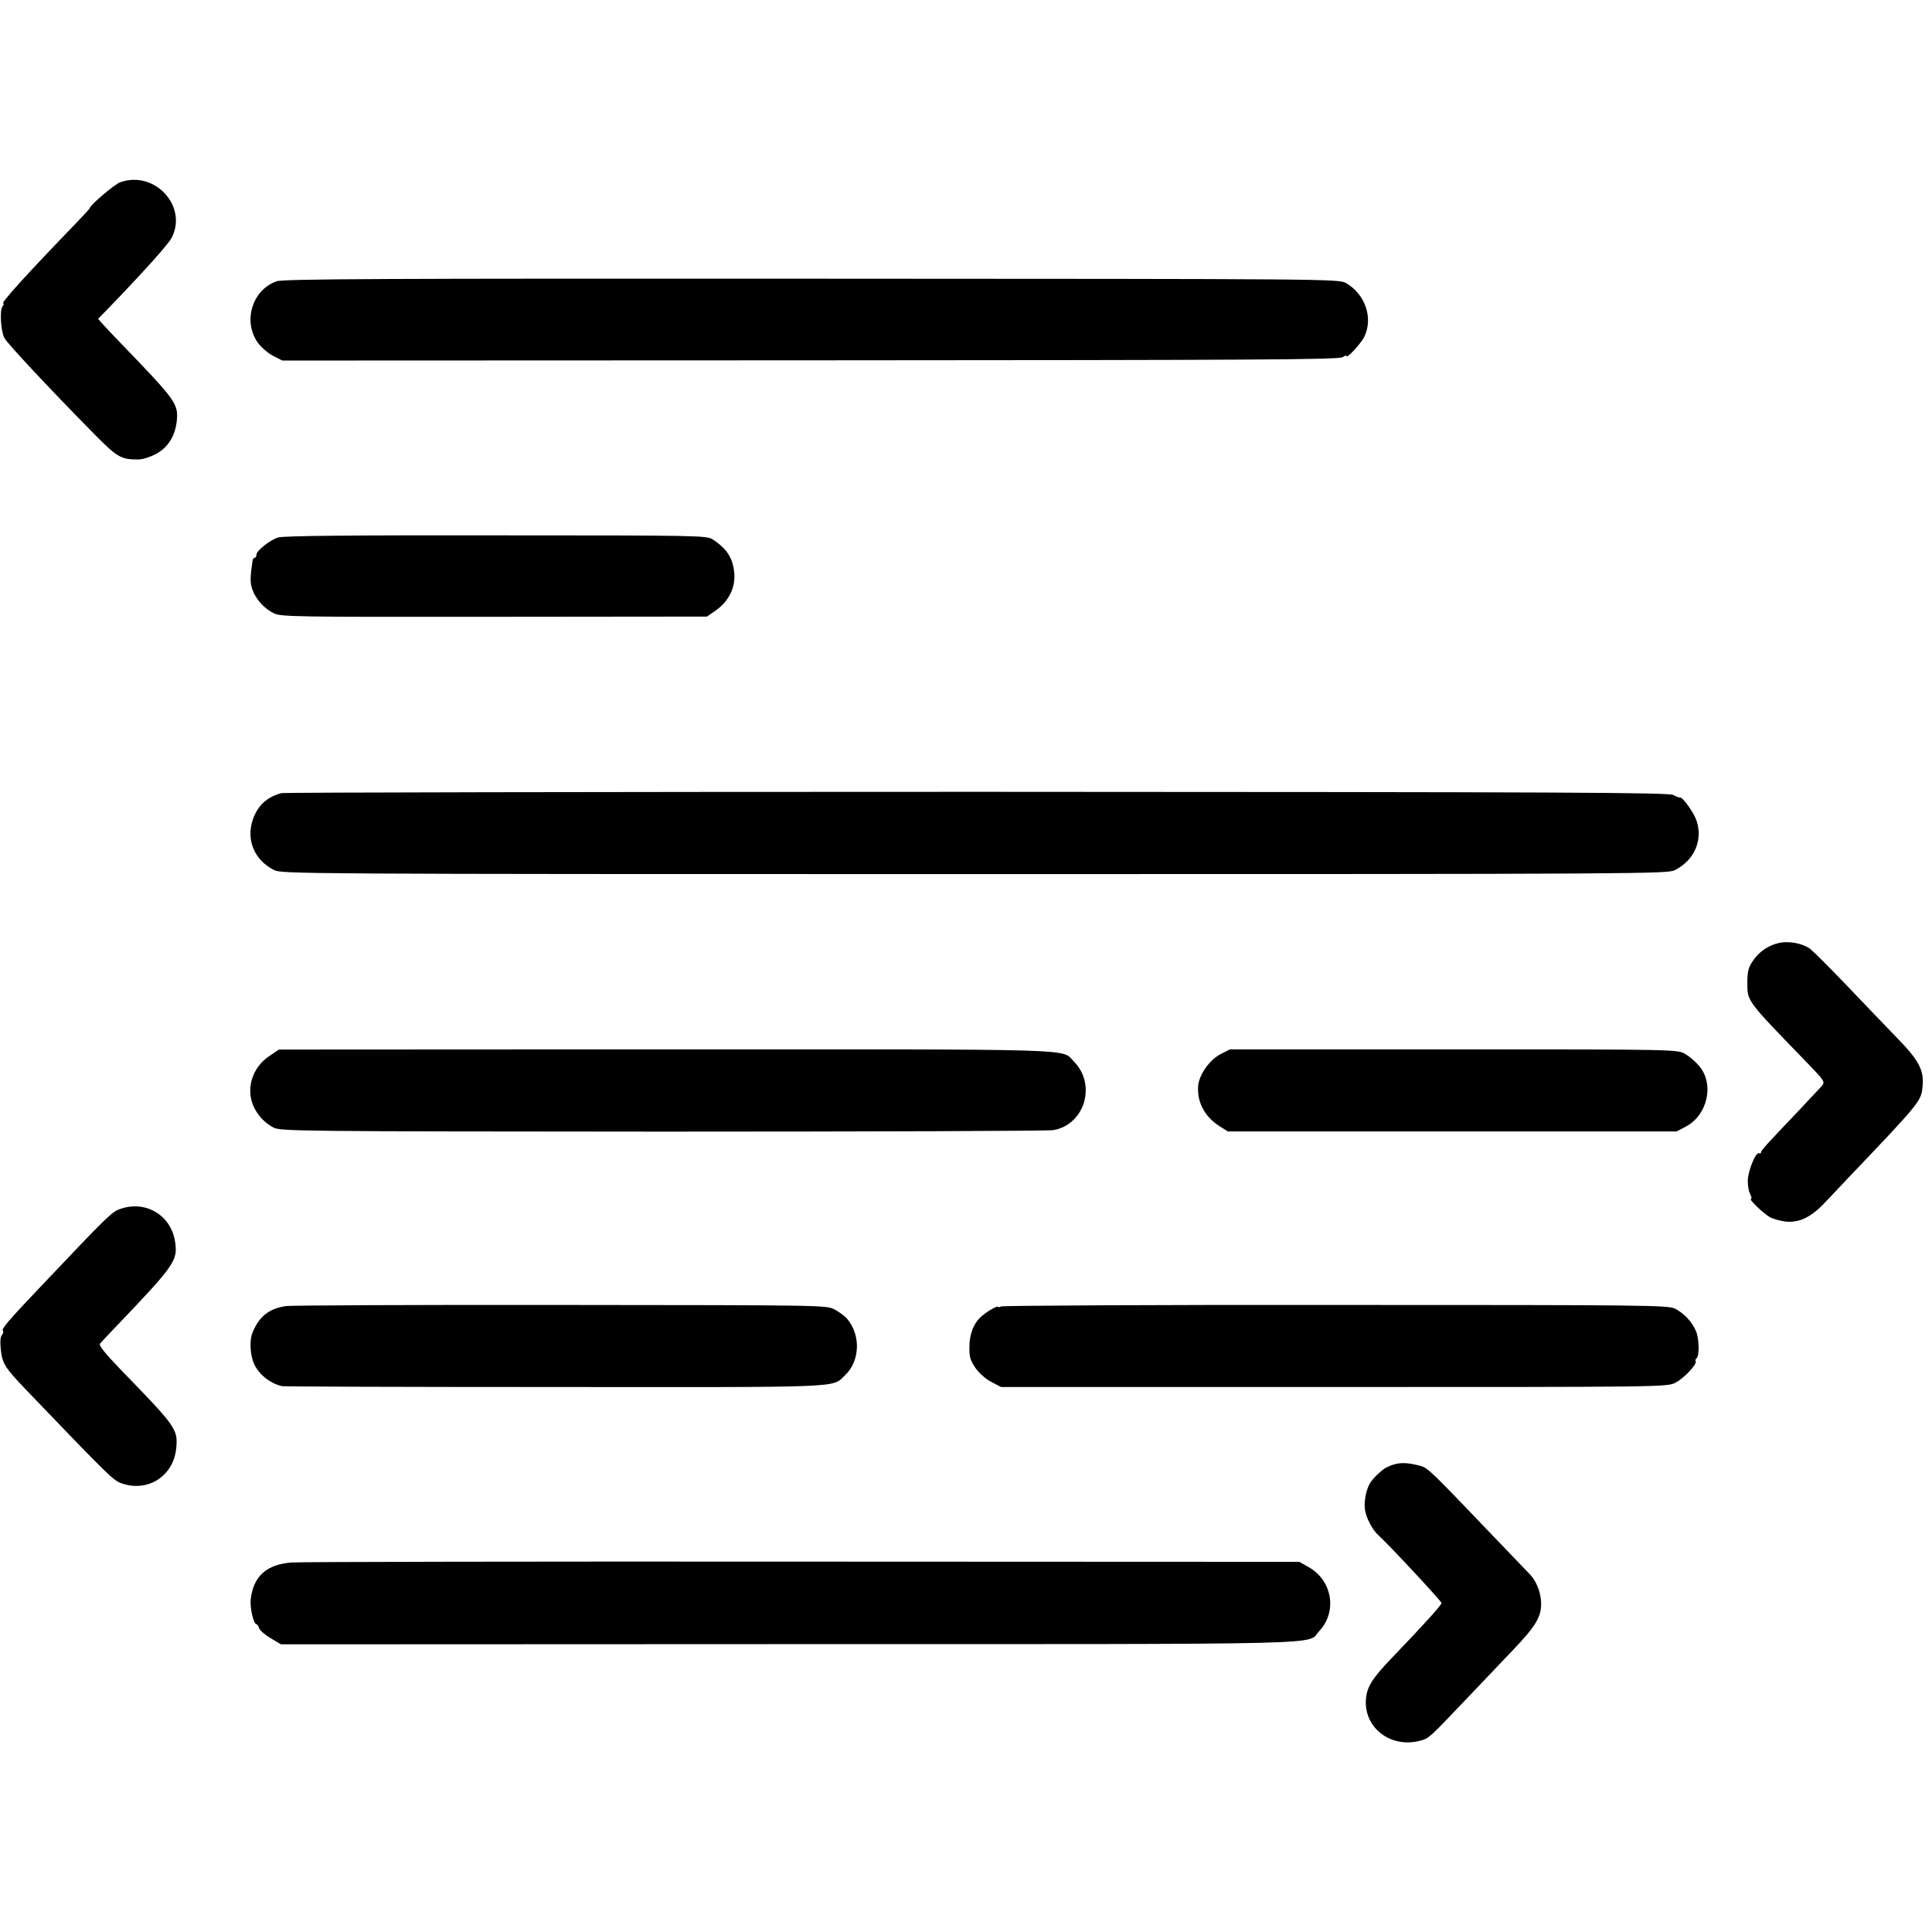
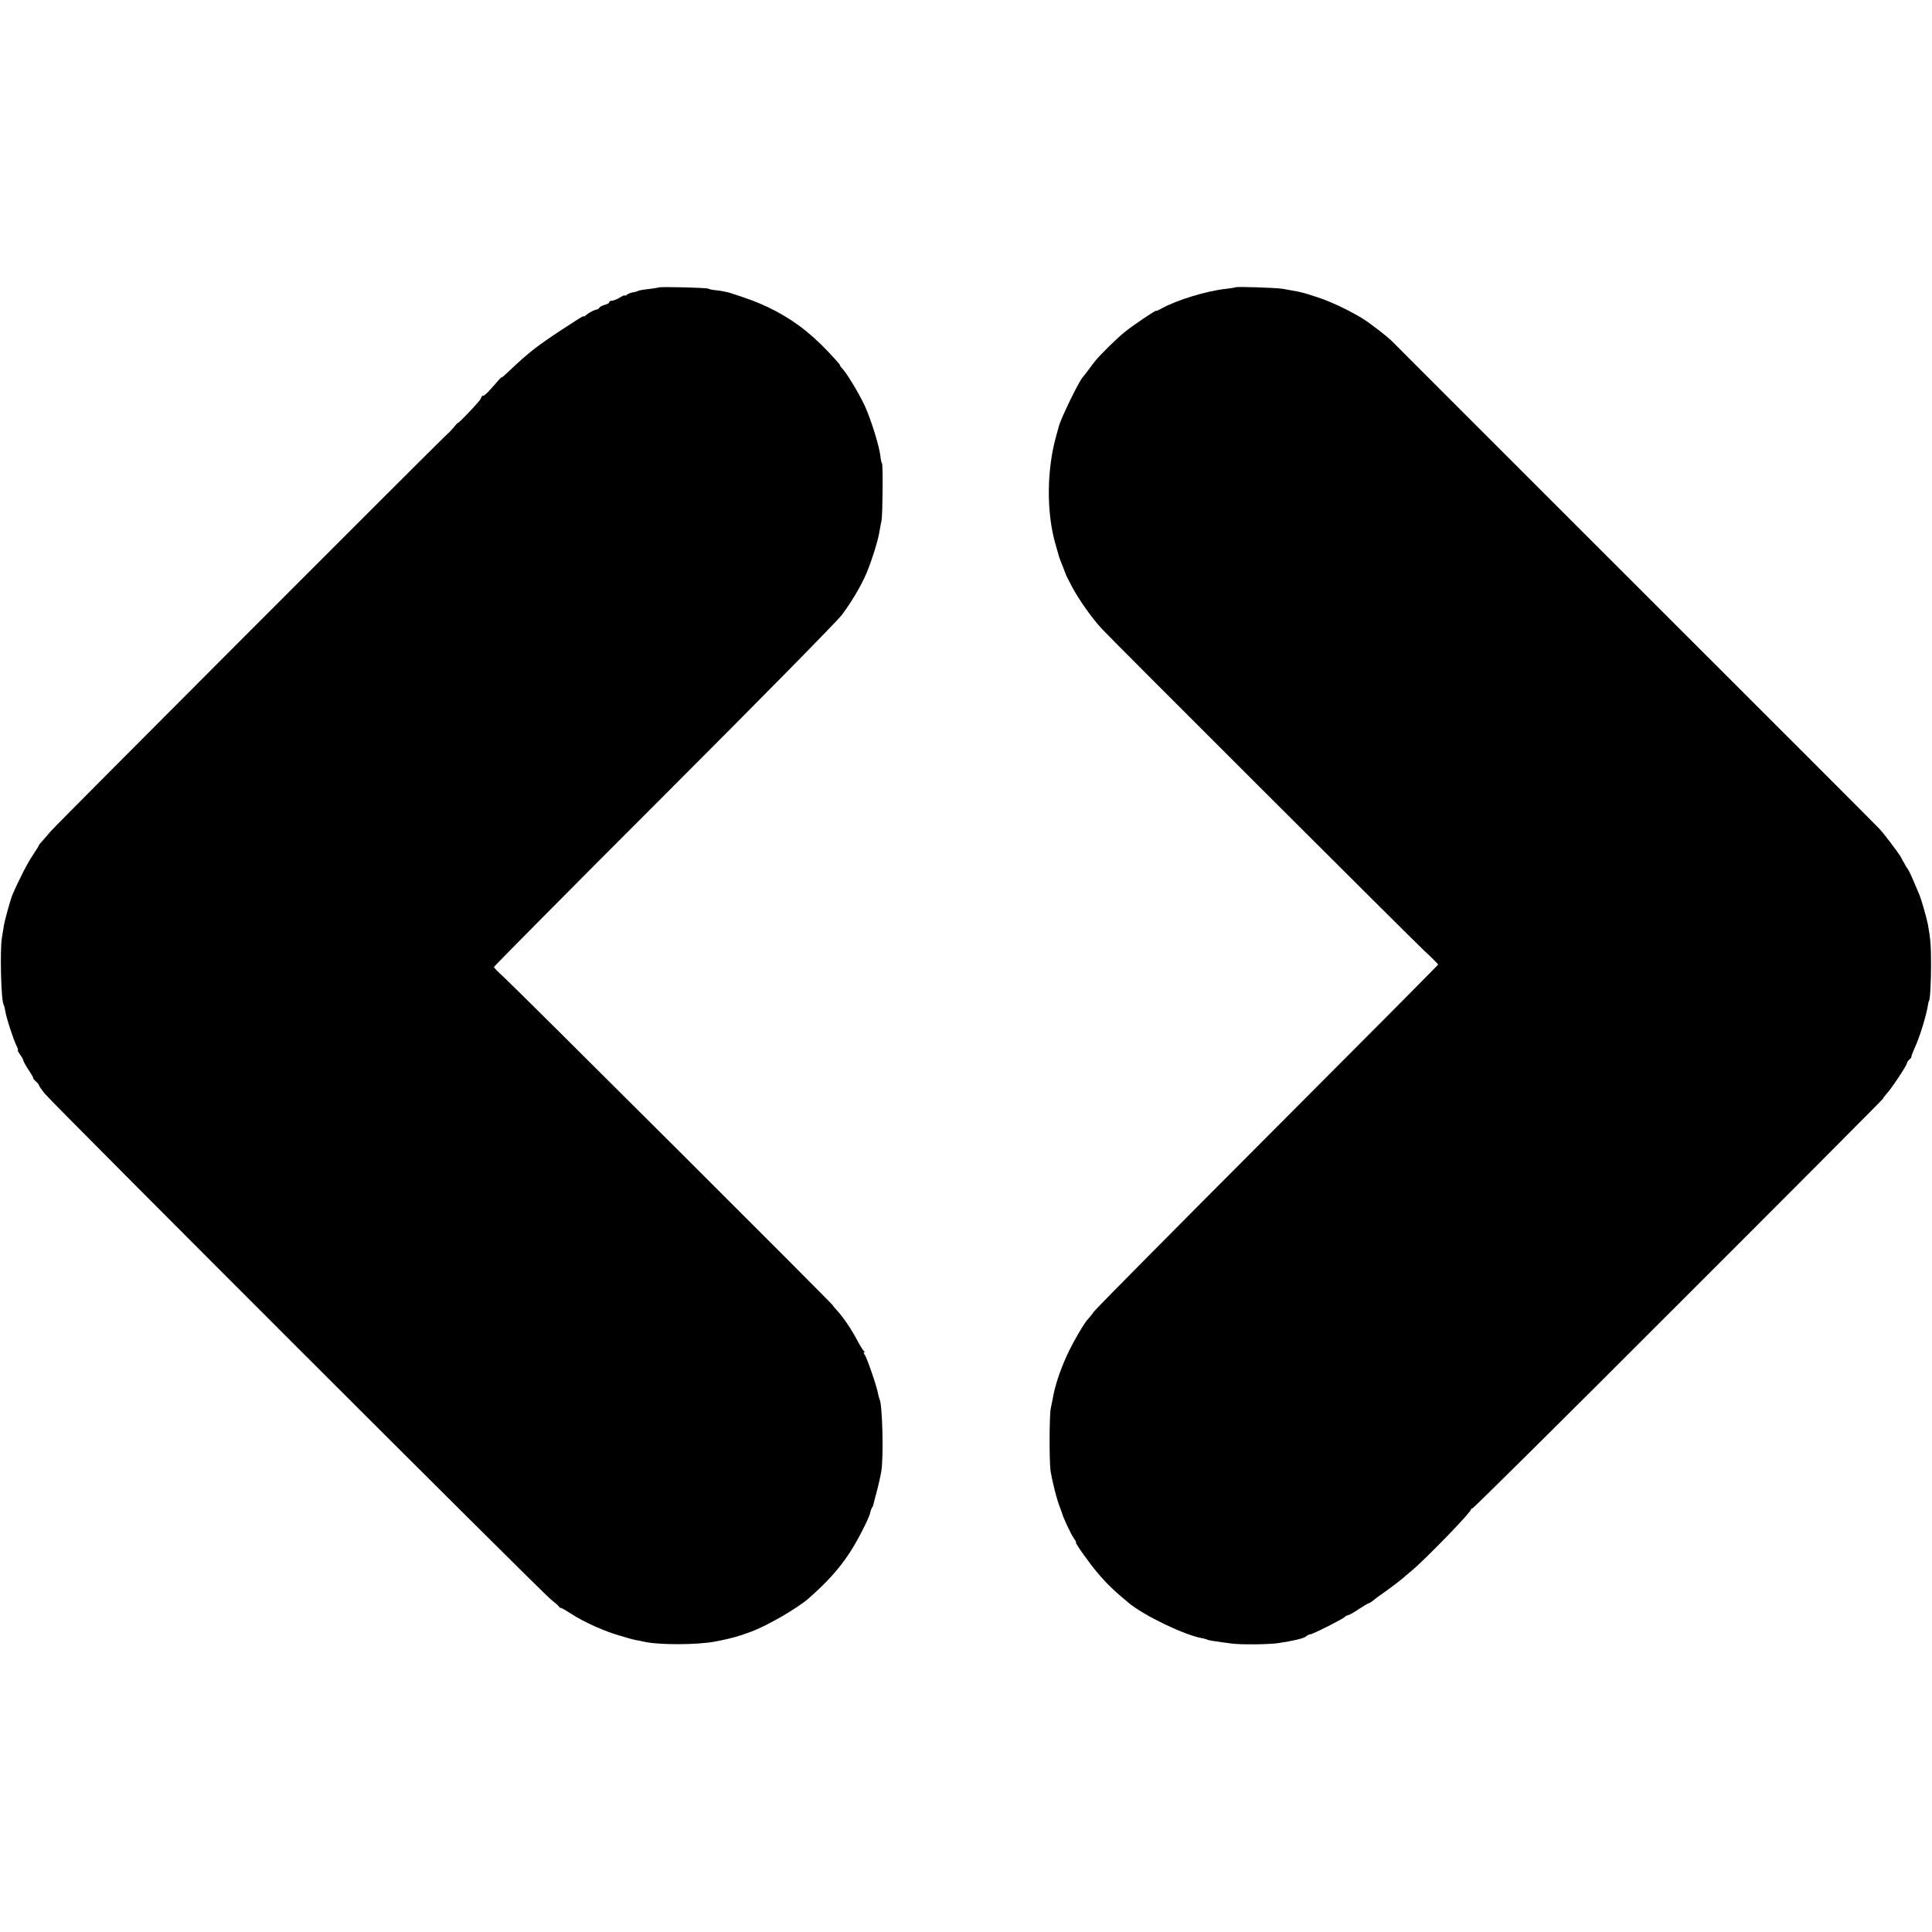
- <svg xmlns="http://www.w3.org/2000/svg" version="1.0" width="904pt" height="904pt" viewBox="0 0 904 904" preserveAspectRatio="xMidYMid meet">
-   <g transform="translate(0,904) scale(0.1,-0.1)" fill="#000000" stroke="none">
-     <path d="M562 8187 c-27 -10 -142 -108 -142 -121 0 -2 -28 -33 -62 -68 -231 -239 -357 -378 -343 -378 4 0 3 -6 -3 -13 -14 -17 -9 -116 9 -149 13 -25 206 -232 424 -453 104 -105 121 -115 202 -115 20 0 57 12 83 26 56 30 89 83 97 153 8 81 -2 96 -257 360 -36 37 -75 79 -88 93 l-23 26 38 39 c164 169 291 310 306 340 77 148 -80 318 -241 260z" />
-     <path d="M1295 7724 c-114 -39 -160 -186 -89 -287 16 -22 48 -50 72 -62 l43 -22 2473 1 c2080 1 2476 3 2489 15 10 7 17 10 17 5 0 -15 69 59 84 91 42 87 4 198 -85 250 -34 20 -53 20 -2500 21 -1991 1 -2473 -1 -2504 -12z" />
-     <path d="M1301 6525 c-40 -13 -101 -62 -101 -80 0 -8 -4 -15 -8 -15 -5 0 -9 -6 -10 -12 -12 -80 -12 -102 -2 -134 16 -47 55 -91 102 -114 34 -16 96 -17 1031 -16 l995 1 43 30 c58 41 90 105 85 170 -6 73 -33 116 -101 161 -29 18 -56 19 -1016 19 -667 1 -997 -2 -1018 -10z" />
-     <path d="M1317 5329 c-67 -18 -110 -57 -133 -121 -34 -97 5 -191 98 -239 36 -18 114 -19 3278 -19 3164 0 3242 1 3278 19 91 47 131 141 100 232 -12 36 -65 110 -76 107 -4 -1 -18 4 -32 12 -21 12 -479 14 -3258 15 -1777 0 -3242 -3 -3255 -6z" />
-     <path d="M8325 4628 c-51 -11 -95 -41 -125 -87 -19 -28 -24 -49 -24 -96 0 -91 -8 -81 275 -373 89 -92 90 -94 72 -115 -10 -11 -57 -61 -104 -111 -158 -166 -179 -189 -179 -198 0 -5 -4 -7 -9 -4 -15 9 -53 -84 -53 -130 0 -23 5 -52 12 -63 6 -12 7 -21 3 -21 -13 0 61 -71 90 -86 15 -8 48 -17 73 -20 62 -6 117 20 179 85 28 29 75 79 105 111 351 368 350 368 356 439 7 74 -18 121 -122 227 -49 51 -154 160 -234 244 -80 84 -157 160 -171 171 -36 25 -97 37 -144 27z" />
-     <path d="M1258 4097 c-76 -51 -107 -148 -74 -228 19 -45 53 -83 96 -105 33 -17 117 -18 1820 -19 982 0 1805 3 1829 7 147 26 203 214 95 322 -60 60 66 56 -1906 56 l-1813 -1 -47 -32z" />
-     <path d="M5710 4107 c-49 -26 -96 -91 -103 -142 -9 -75 27 -148 97 -193 l41 -26 1050 0 1050 0 42 22 c104 54 136 202 62 286 -16 19 -45 44 -65 55 -34 20 -42 21 -1082 21 l-1047 0 -45 -23z" />
-     <path d="M565 3384 c-41 -13 -57 -29 -366 -355 -161 -169 -194 -208 -185 -216 3 -3 1 -12 -5 -20 -8 -9 -9 -33 -5 -70 7 -64 20 -83 117 -185 405 -422 410 -426 452 -440 123 -41 242 39 252 170 7 84 -2 98 -257 360 -78 81 -107 117 -100 125 6 7 40 44 77 82 274 287 288 307 274 396 -19 123 -137 193 -254 153z" />
-     <path d="M1340 2929 c-80 -11 -128 -48 -159 -126 -14 -34 -11 -101 7 -143 21 -49 76 -94 132 -106 8 -2 583 -4 1277 -4 1369 -1 1295 -4 1356 54 71 66 76 188 11 265 -11 13 -37 32 -59 44 -40 20 -43 20 -1280 21 -682 1 -1260 -2 -1285 -5z" />
-     <path d="M4684 2927 c-8 -4 -14 -5 -14 -2 0 8 -50 -20 -76 -43 -37 -31 -58 -83 -58 -144 -1 -47 4 -63 29 -100 18 -25 49 -52 75 -65 l44 -23 1559 0 c1530 0 1558 0 1596 20 40 20 104 88 95 101 -2 4 -1 10 4 13 14 9 13 91 -2 127 -18 43 -54 82 -97 105 -32 17 -115 18 -1587 18 -854 1 -1560 -3 -1568 -7z" />
-     <path d="M6520 2187 c-19 -6 -40 -16 -47 -22 -32 -27 -39 -34 -55 -54 -22 -26 -36 -86 -32 -130 5 -41 35 -100 66 -127 46 -41 293 -306 293 -315 0 -9 -83 -101 -230 -254 -96 -100 -121 -140 -124 -202 -6 -131 119 -224 254 -188 42 12 38 8 217 196 75 79 173 182 218 229 106 111 133 156 131 220 -1 48 -22 102 -52 133 -8 8 -93 97 -189 197 -276 289 -289 301 -323 311 -58 15 -91 17 -127 6z" />
-     <path d="M1365 1729 c-119 -9 -180 -65 -192 -174 -4 -40 14 -115 27 -115 4 0 10 -8 12 -18 3 -10 27 -31 54 -47 l49 -29 2380 1 c2616 0 2416 -4 2477 60 87 92 62 239 -50 301 l-42 24 -2323 1 c-1277 1 -2353 -1 -2392 -4z" />
+ <svg xmlns="http://www.w3.org/2000/svg" version="1.0" width="1240pt" height="1240pt" viewBox="0 0 1240 1240" preserveAspectRatio="xMidYMid meet">
+   <g transform="translate(0,1240) scale(0.1,-0.1)" fill="#000000" stroke="none">
+     <path d="M4228 10555 c-2 -1 -30 -6 -63 -10 -32 -3 -63 -9 -67 -11 -5 -3 -20 -8 -35 -10 -15 -3 -33 -10 -40 -16 -7 -6 -13 -8 -13 -4 0 3 -15 -3 -32 -14 -18 -11 -41 -20 -50 -20 -10 0 -18 -4 -18 -10 0 -5 -12 -13 -27 -16 -16 -4 -31 -12 -35 -18 -4 -6 -11 -11 -15 -12 -17 -2 -49 -18 -67 -33 -10 -9 -19 -14 -20 -12 -1 5 -14 -3 -140 -85 -164 -108 -212 -146 -338 -265 -26 -25 -48 -44 -48 -41 0 3 -9 -6 -21 -19 -62 -73 -89 -99 -98 -99 -6 0 -11 -4 -11 -8 0 -5 -9 -20 -21 -33 -35 -42 -129 -138 -129 -133 0 3 -12 -9 -27 -28 -15 -18 -32 -36 -38 -40 -22 -16 -2510 -2507 -2548 -2552 -23 -27 -50 -57 -59 -68 -10 -10 -18 -20 -18 -23 0 -3 -18 -31 -39 -63 -33 -48 -92 -163 -132 -257 -12 -30 -47 -155 -54 -195 -3 -19 -9 -55 -13 -80 -13 -83 -5 -401 11 -427 3 -5 8 -24 11 -43 6 -42 53 -184 72 -222 8 -16 12 -28 9 -28 -4 0 3 -13 14 -29 12 -16 21 -33 21 -38 0 -5 15 -32 34 -61 19 -28 32 -52 29 -52 -3 0 4 -8 15 -19 12 -10 22 -22 22 -26 0 -4 17 -29 37 -54 53 -65 3187 -3198 3248 -3246 28 -22 52 -43 53 -47 2 -5 7 -8 12 -8 5 0 32 -16 62 -35 80 -54 229 -120 320 -144 4 -1 22 -7 40 -12 18 -6 44 -12 58 -15 14 -2 36 -7 50 -10 95 -23 347 -22 465 1 101 20 138 30 230 64 101 38 295 150 366 213 118 104 193 187 263 293 47 71 125 222 131 256 2 11 7 25 12 32 4 6 8 17 9 22 1 6 11 44 22 85 11 41 24 100 29 130 15 102 6 430 -12 460 -2 4 -7 21 -10 38 -8 45 -72 232 -86 248 -6 8 -8 14 -3 14 5 0 5 4 -1 8 -5 4 -23 32 -39 62 -39 75 -93 155 -131 196 -18 19 -30 34 -28 34 8 0 -2044 2046 -2115 2110 -34 30 -61 59 -62 63 0 5 490 499 1089 1098 607 607 1114 1122 1144 1162 65 87 126 191 160 272 33 80 74 210 82 266 4 24 10 55 13 69 7 39 10 354 3 365 -4 6 -8 25 -10 44 -5 60 -60 237 -100 325 -38 82 -118 214 -147 243 -8 8 -14 17 -14 21 0 4 -33 41 -73 83 -124 131 -241 217 -387 287 -75 35 -117 51 -247 93 -17 5 -53 12 -78 15 -26 2 -52 7 -58 11 -11 7 -312 14 -319 8z" />
+     <path d="M7929 10556 c-2 -2 -30 -6 -62 -10 -122 -13 -315 -72 -410 -125 -20 -11 -37 -19 -37 -16 0 7 -153 -96 -205 -139 -48 -39 -154 -143 -185 -182 -9 -11 -29 -37 -45 -59 -16 -22 -32 -42 -35 -45 -24 -24 -146 -275 -155 -320 -1 -3 -7 -25 -14 -50 -64 -223 -66 -502 -5 -709 9 -31 17 -60 19 -66 1 -5 6 -19 10 -30 4 -11 14 -35 21 -53 7 -18 13 -34 14 -37 0 -3 19 -40 41 -82 43 -81 127 -200 189 -267 65 -71 1978 -1980 2069 -2066 50 -46 91 -87 91 -91 0 -3 -490 -496 -1088 -1095 -598 -599 -1101 -1107 -1118 -1129 -16 -22 -34 -44 -40 -50 -21 -19 -94 -144 -133 -227 -47 -102 -81 -203 -96 -293 -2 -11 -7 -36 -11 -55 -9 -41 -10 -323 -2 -395 7 -54 41 -192 61 -240 6 -16 12 -32 13 -35 5 -25 55 -132 76 -163 11 -15 17 -27 14 -27 -9 0 87 -135 140 -197 64 -75 108 -116 201 -193 99 -81 353 -203 466 -224 15 -2 30 -7 34 -9 5 -3 28 -8 53 -11 25 -4 70 -10 100 -14 59 -9 241 -7 303 2 96 14 163 30 178 42 8 8 21 14 27 14 16 0 215 101 223 112 3 5 13 10 21 11 8 2 40 19 70 40 31 20 59 37 63 37 4 0 20 10 35 23 15 12 37 29 50 37 24 16 108 79 127 95 6 6 33 28 59 50 92 76 390 384 386 398 -1 4 2 6 7 5 5 -2 602 590 1326 1315 725 724 1315 1317 1312 1317 -3 0 6 12 20 28 31 32 133 186 133 200 0 5 7 15 15 22 8 6 14 15 13 18 -1 4 8 27 19 52 34 72 78 216 88 285 2 11 4 20 5 20 7 0 14 114 14 230 0 128 -4 171 -20 260 -7 39 -43 164 -54 190 -5 11 -21 49 -36 85 -15 36 -32 72 -38 80 -6 8 -17 25 -23 38 -7 12 -19 32 -25 45 -15 25 -101 140 -135 177 -12 14 -714 716 -1559 1560 -845 844 -1548 1548 -1563 1563 -29 32 -159 132 -206 159 -92 54 -199 104 -279 130 -91 30 -104 33 -161 43 -16 3 -43 8 -60 11 -35 7 -300 16 -306 10z" />
  </g>
</svg>
